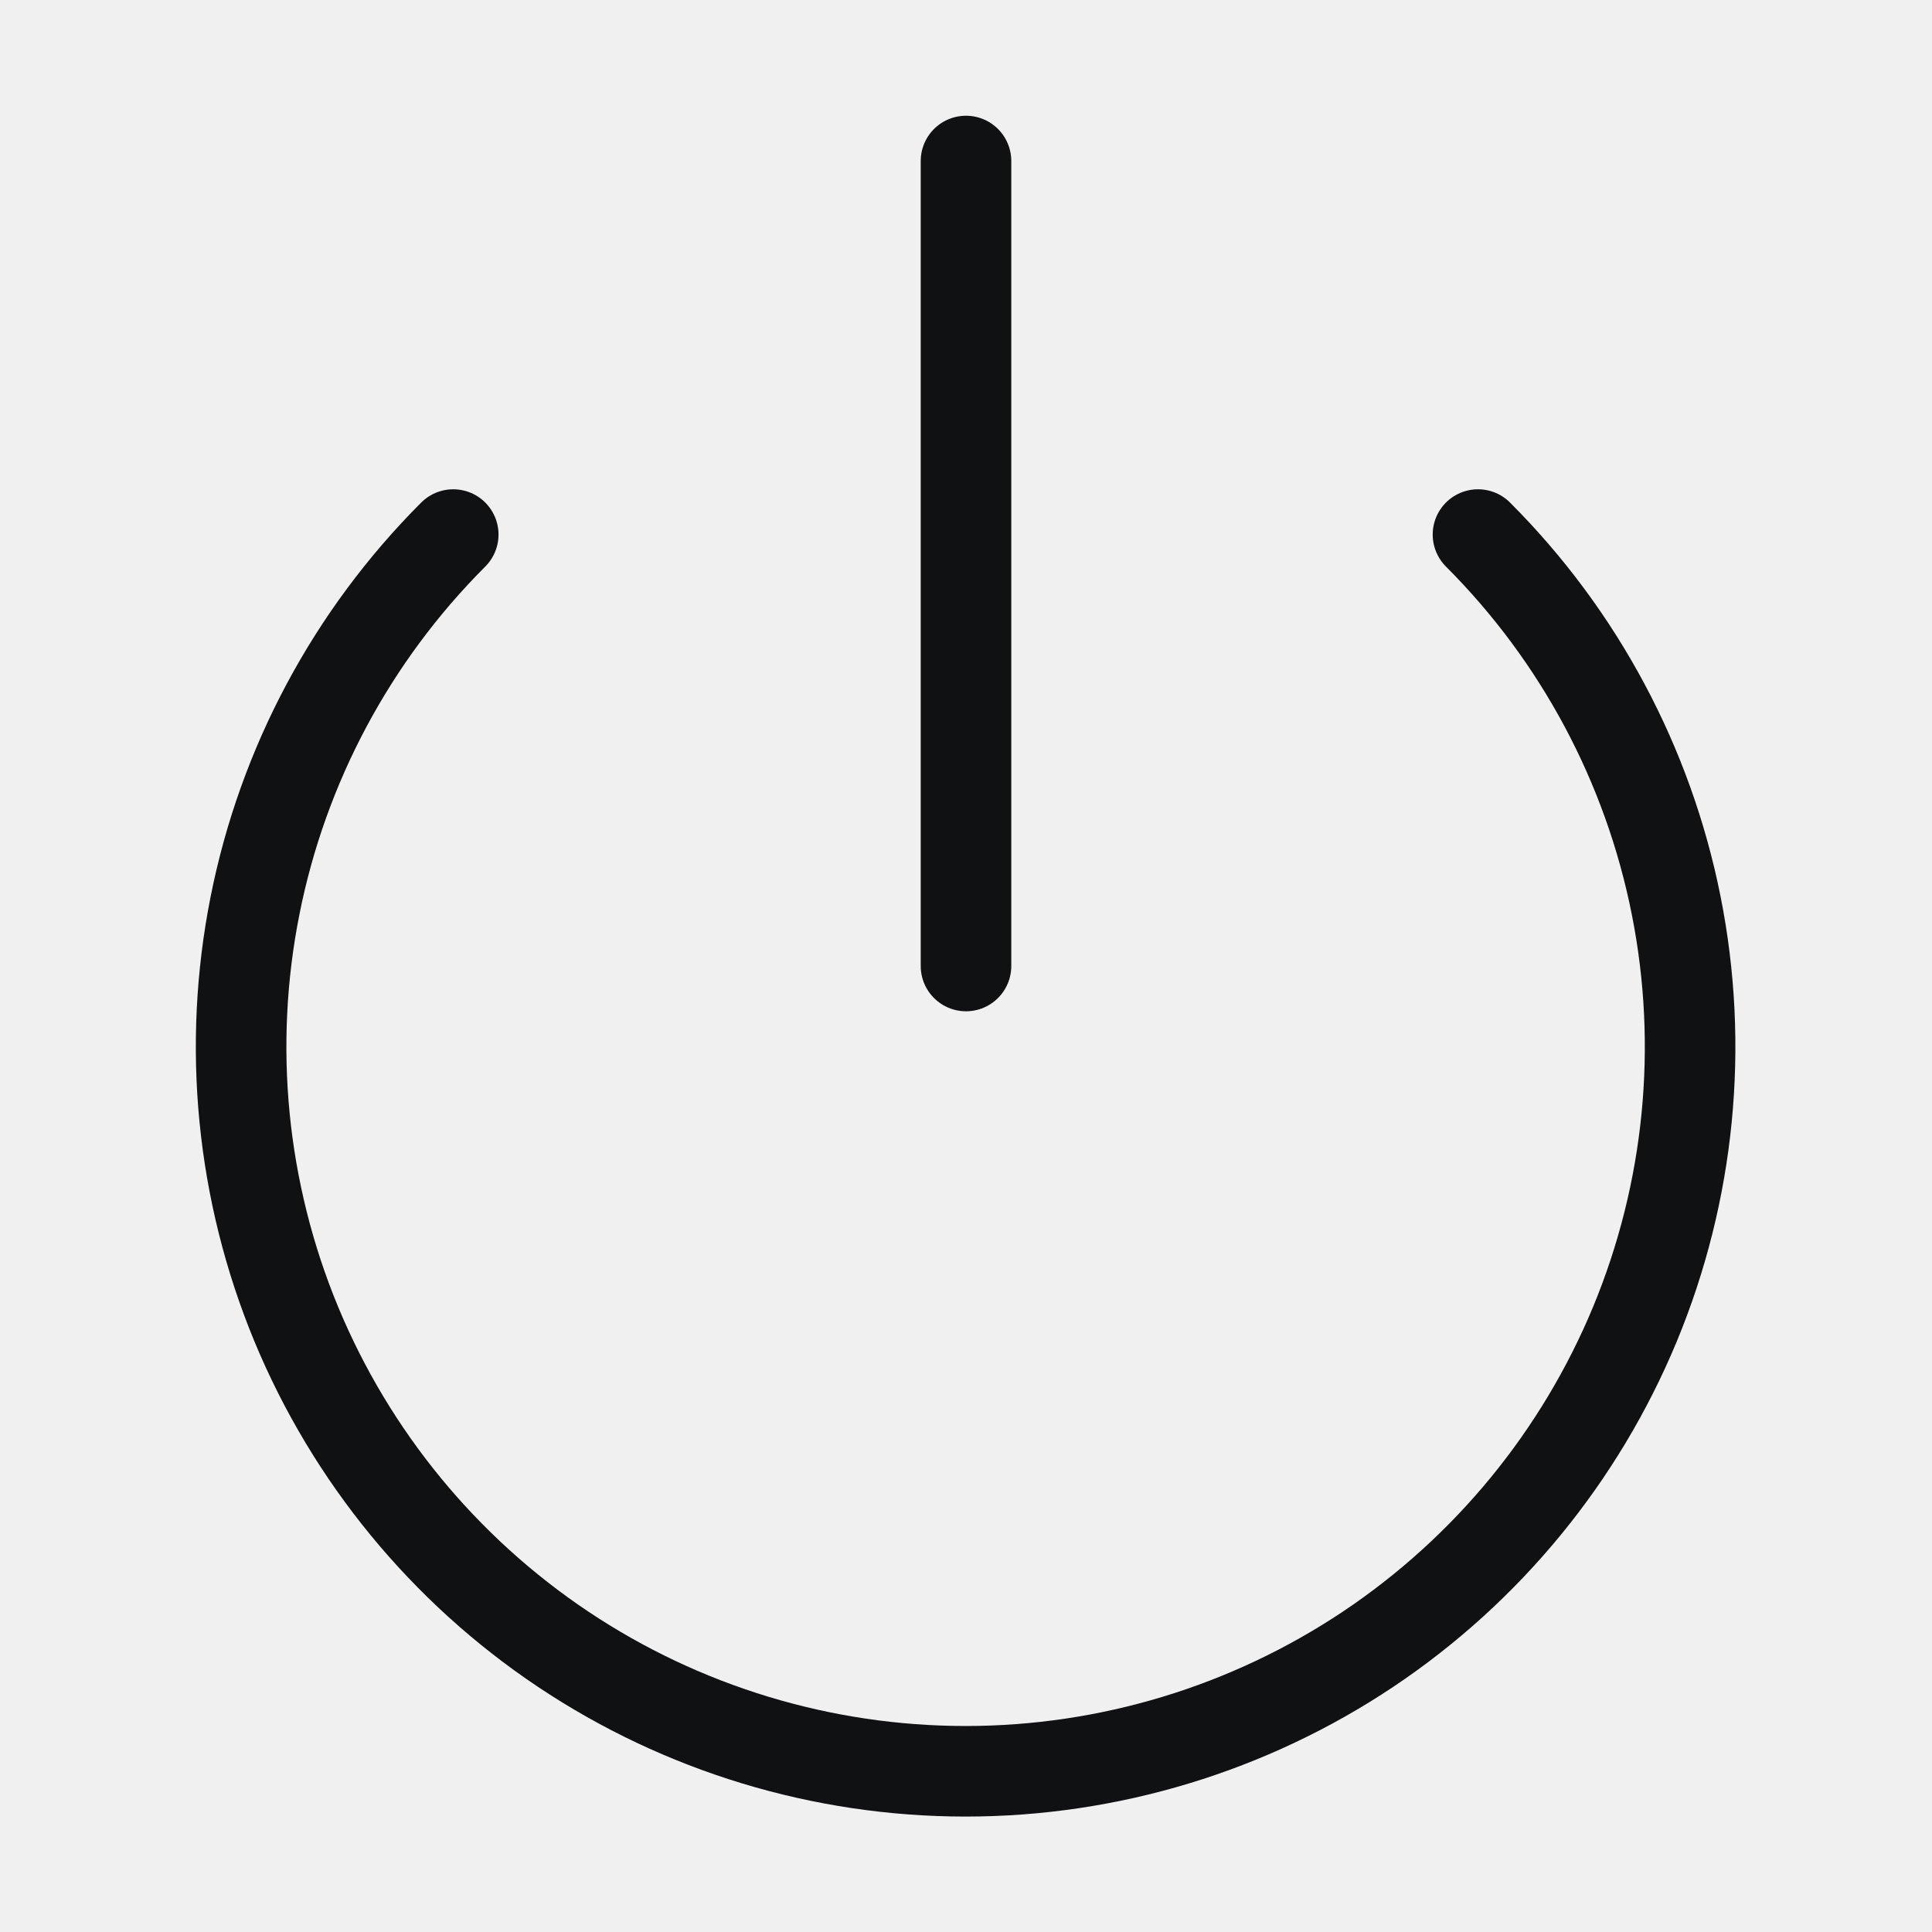
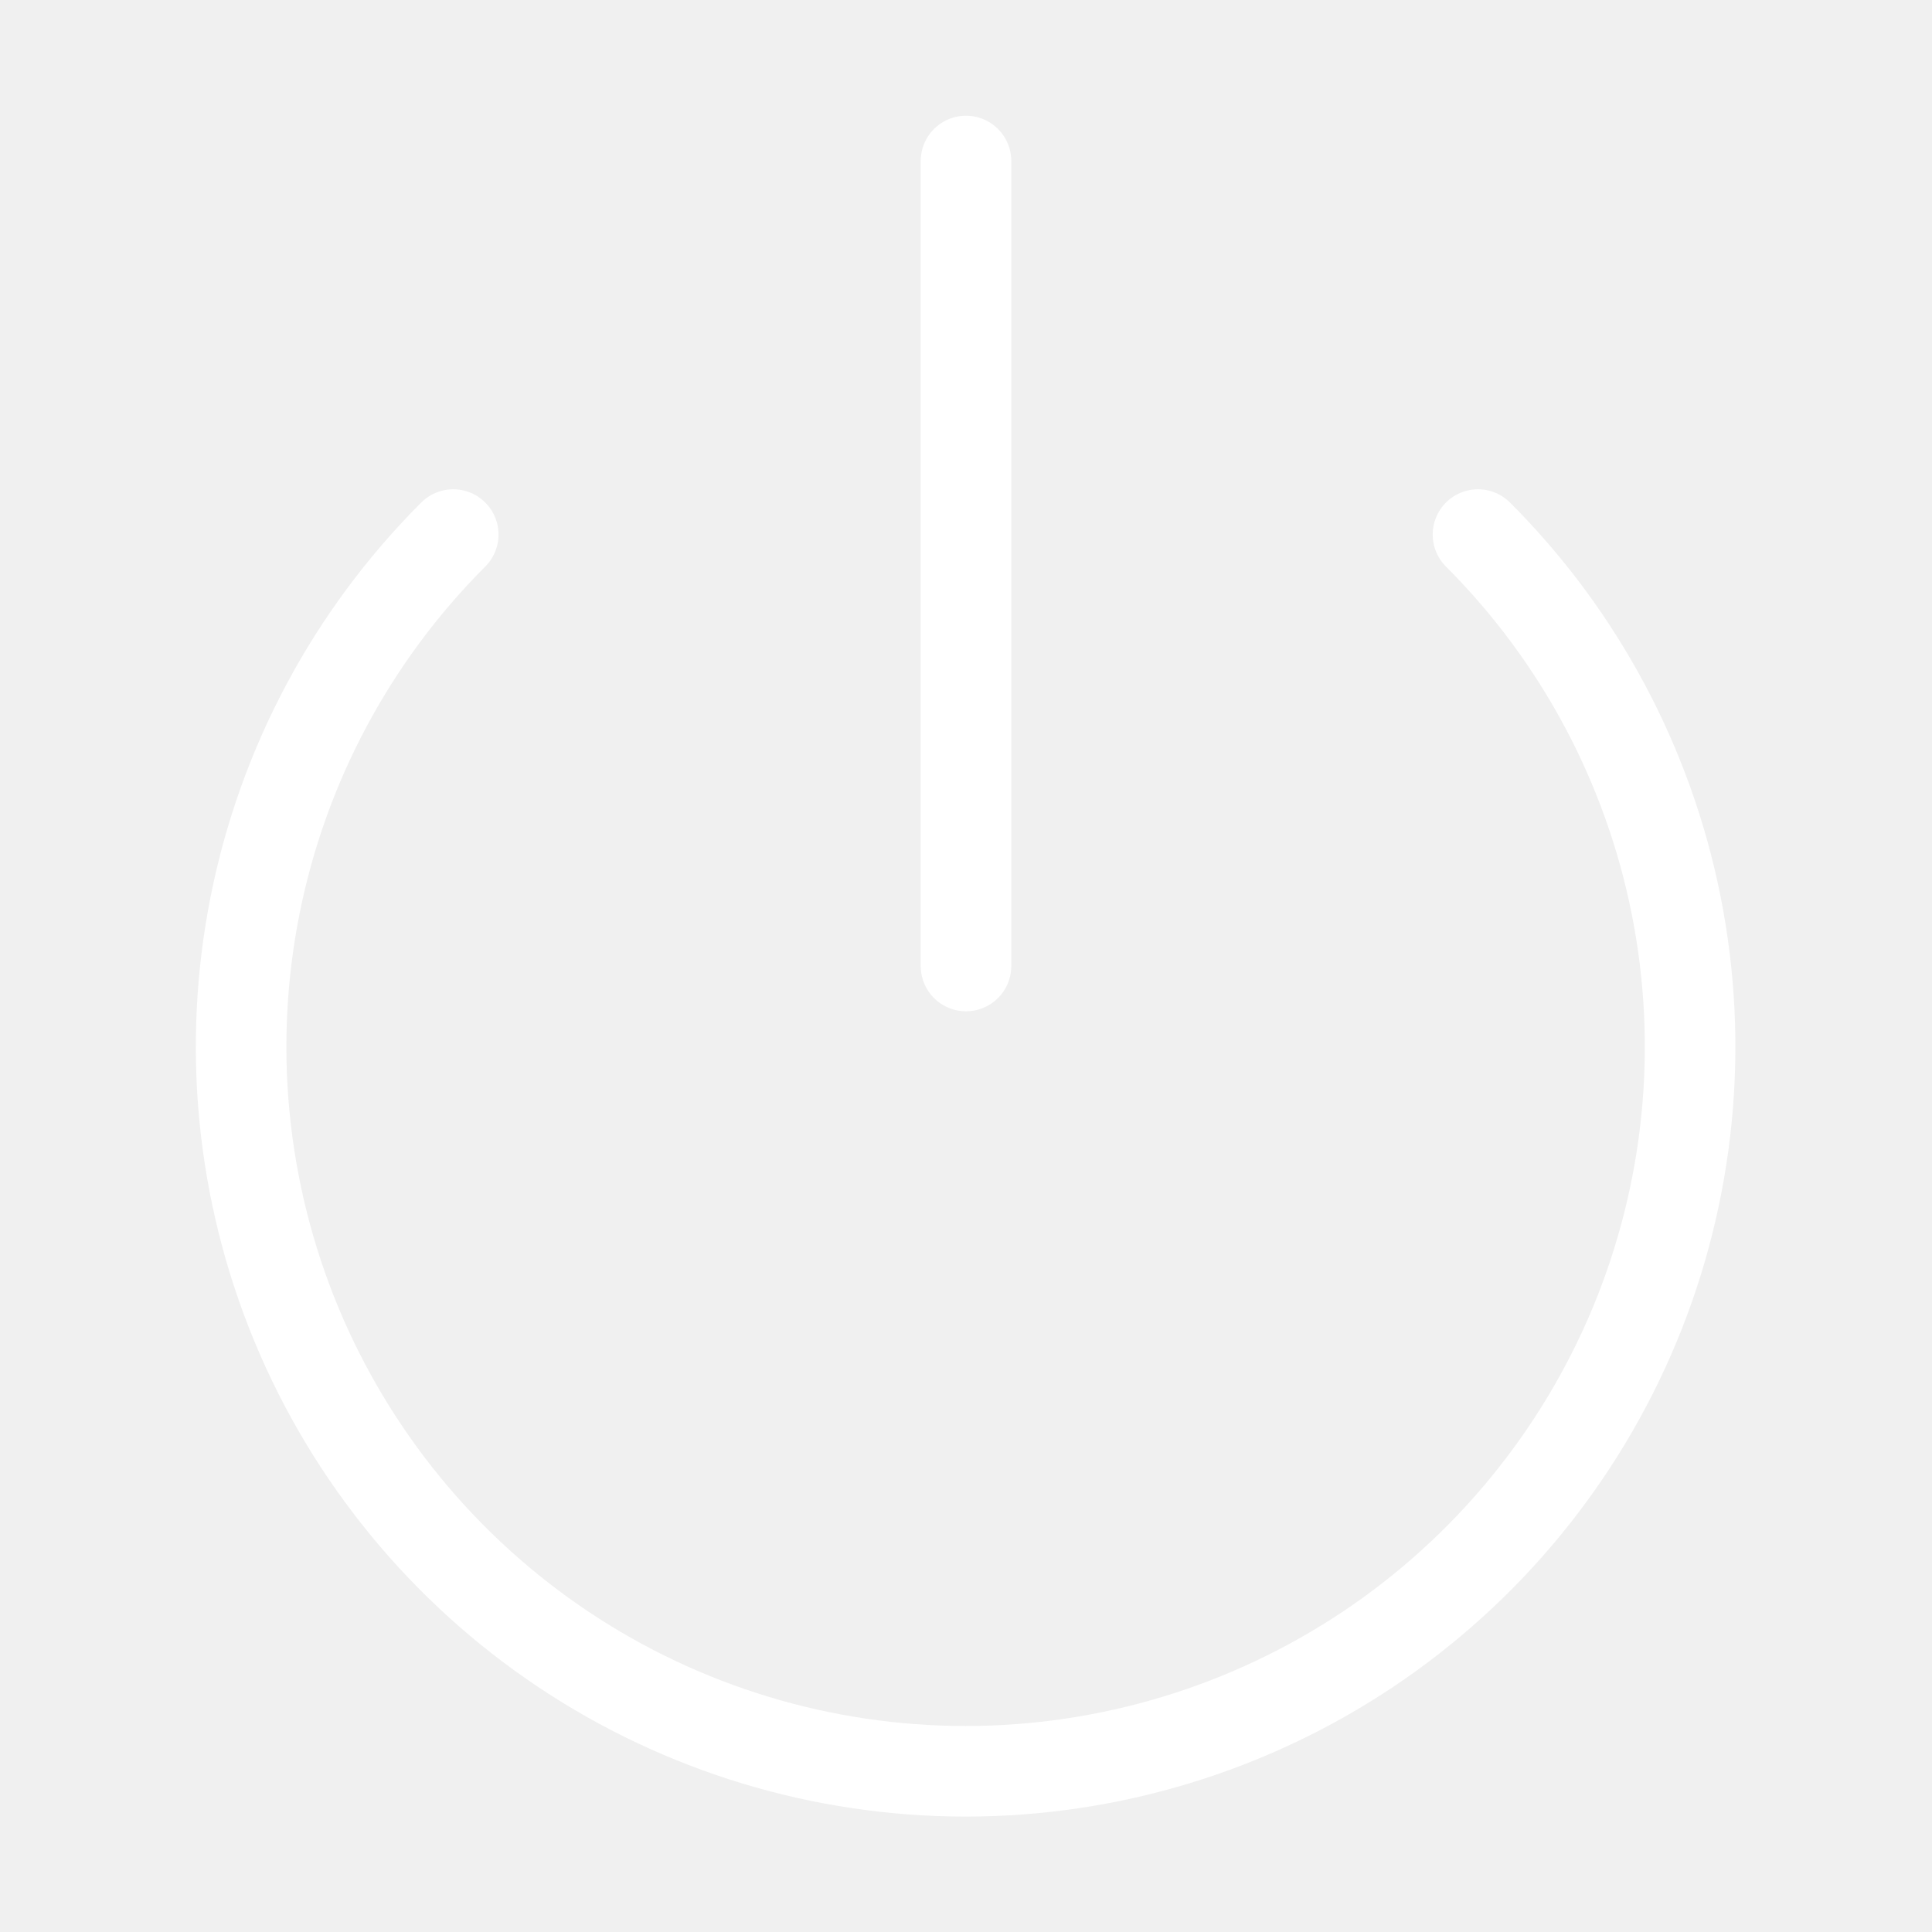
<svg xmlns="http://www.w3.org/2000/svg" width="32" height="32" viewBox="0 0 32 32" fill="none">
-   <path d="M24.48 8.854C26.158 10.532 27.3 12.67 27.763 14.998C28.226 17.326 27.988 19.738 27.08 21.931C26.171 24.123 24.633 25.997 22.66 27.316C20.686 28.634 18.367 29.338 15.993 29.338C13.62 29.338 11.3 28.634 9.327 27.316C7.354 25.997 5.816 24.123 4.907 21.931C3.999 19.738 3.761 17.326 4.224 14.998C4.686 12.67 5.829 10.532 7.507 8.854M16 2.667V16" stroke="#101113" stroke-width="1.5" stroke-linecap="round" stroke-linejoin="round" />
+   <path d="M24.48 8.854C26.158 10.532 27.3 12.67 27.763 14.998C28.226 17.326 27.988 19.738 27.08 21.931C26.171 24.123 24.633 25.997 22.66 27.316C20.686 28.634 18.367 29.338 15.993 29.338C13.62 29.338 11.3 28.634 9.327 27.316C7.354 25.997 5.816 24.123 4.907 21.931C3.999 19.738 3.761 17.326 4.224 14.998C4.686 12.67 5.829 10.532 7.507 8.854M16 2.667V16" stroke="#FFF" stroke-width="1.5" stroke-linecap="round" stroke-linejoin="round" />
</svg>
